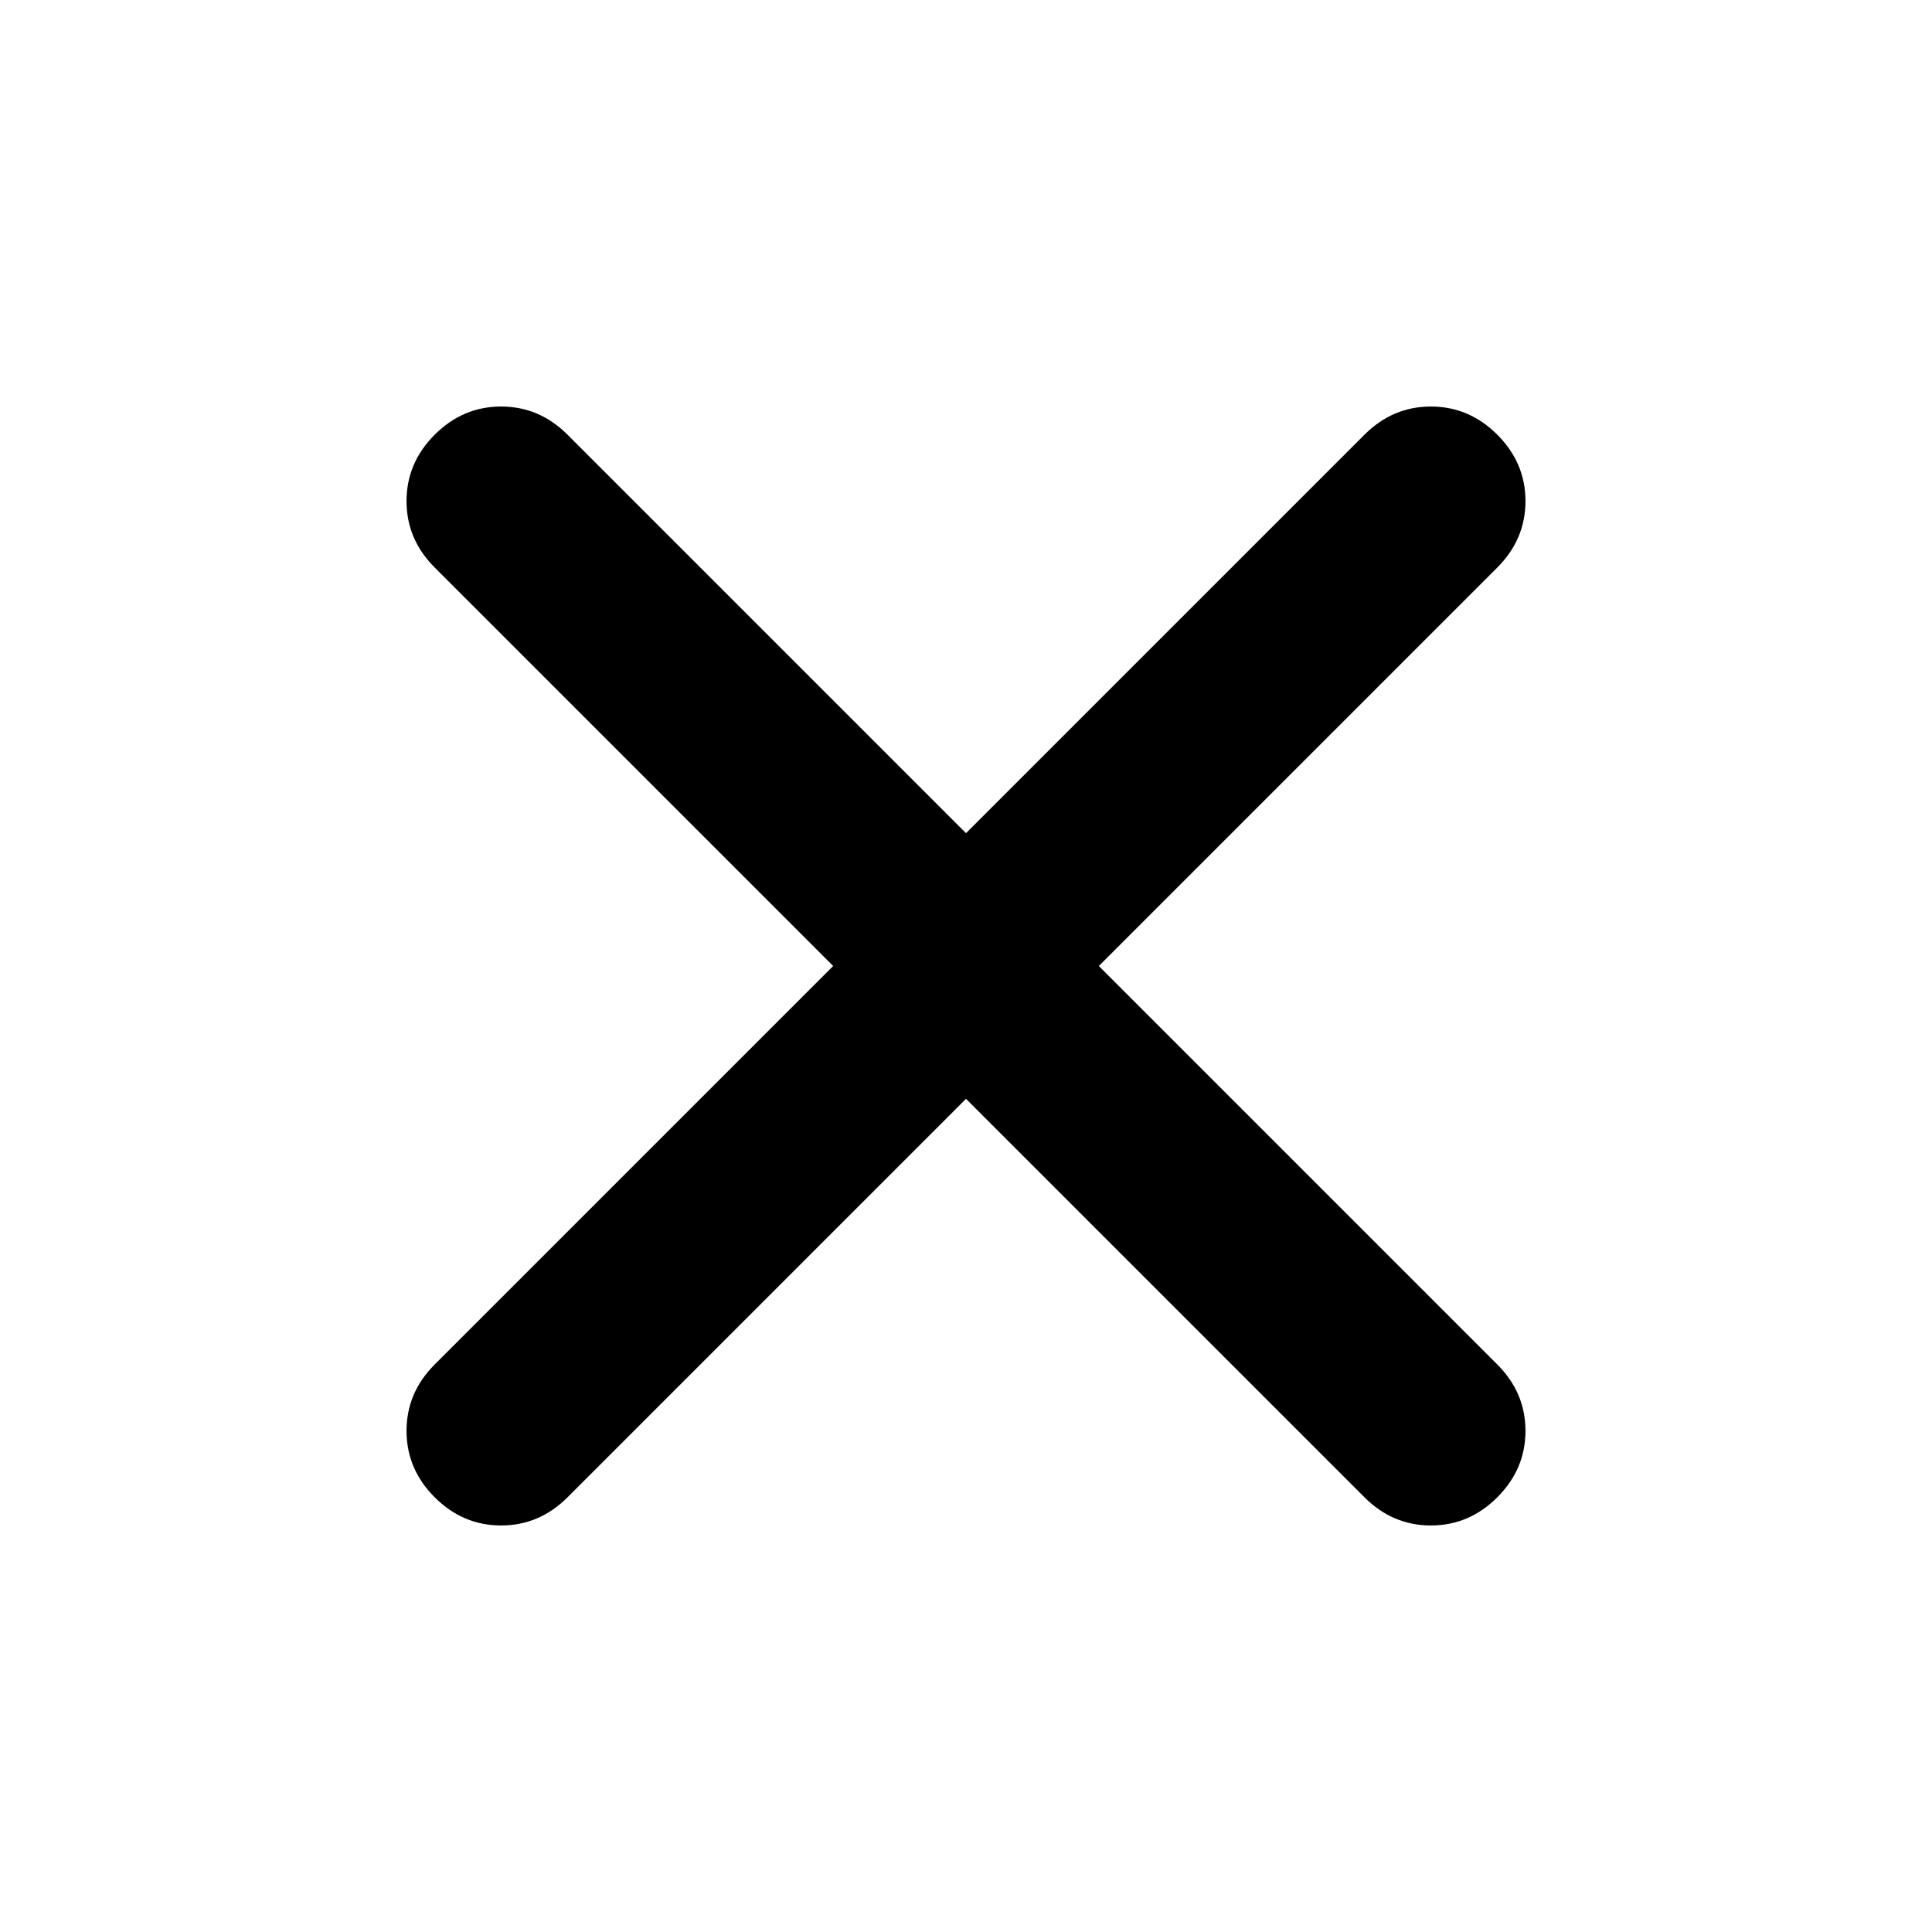
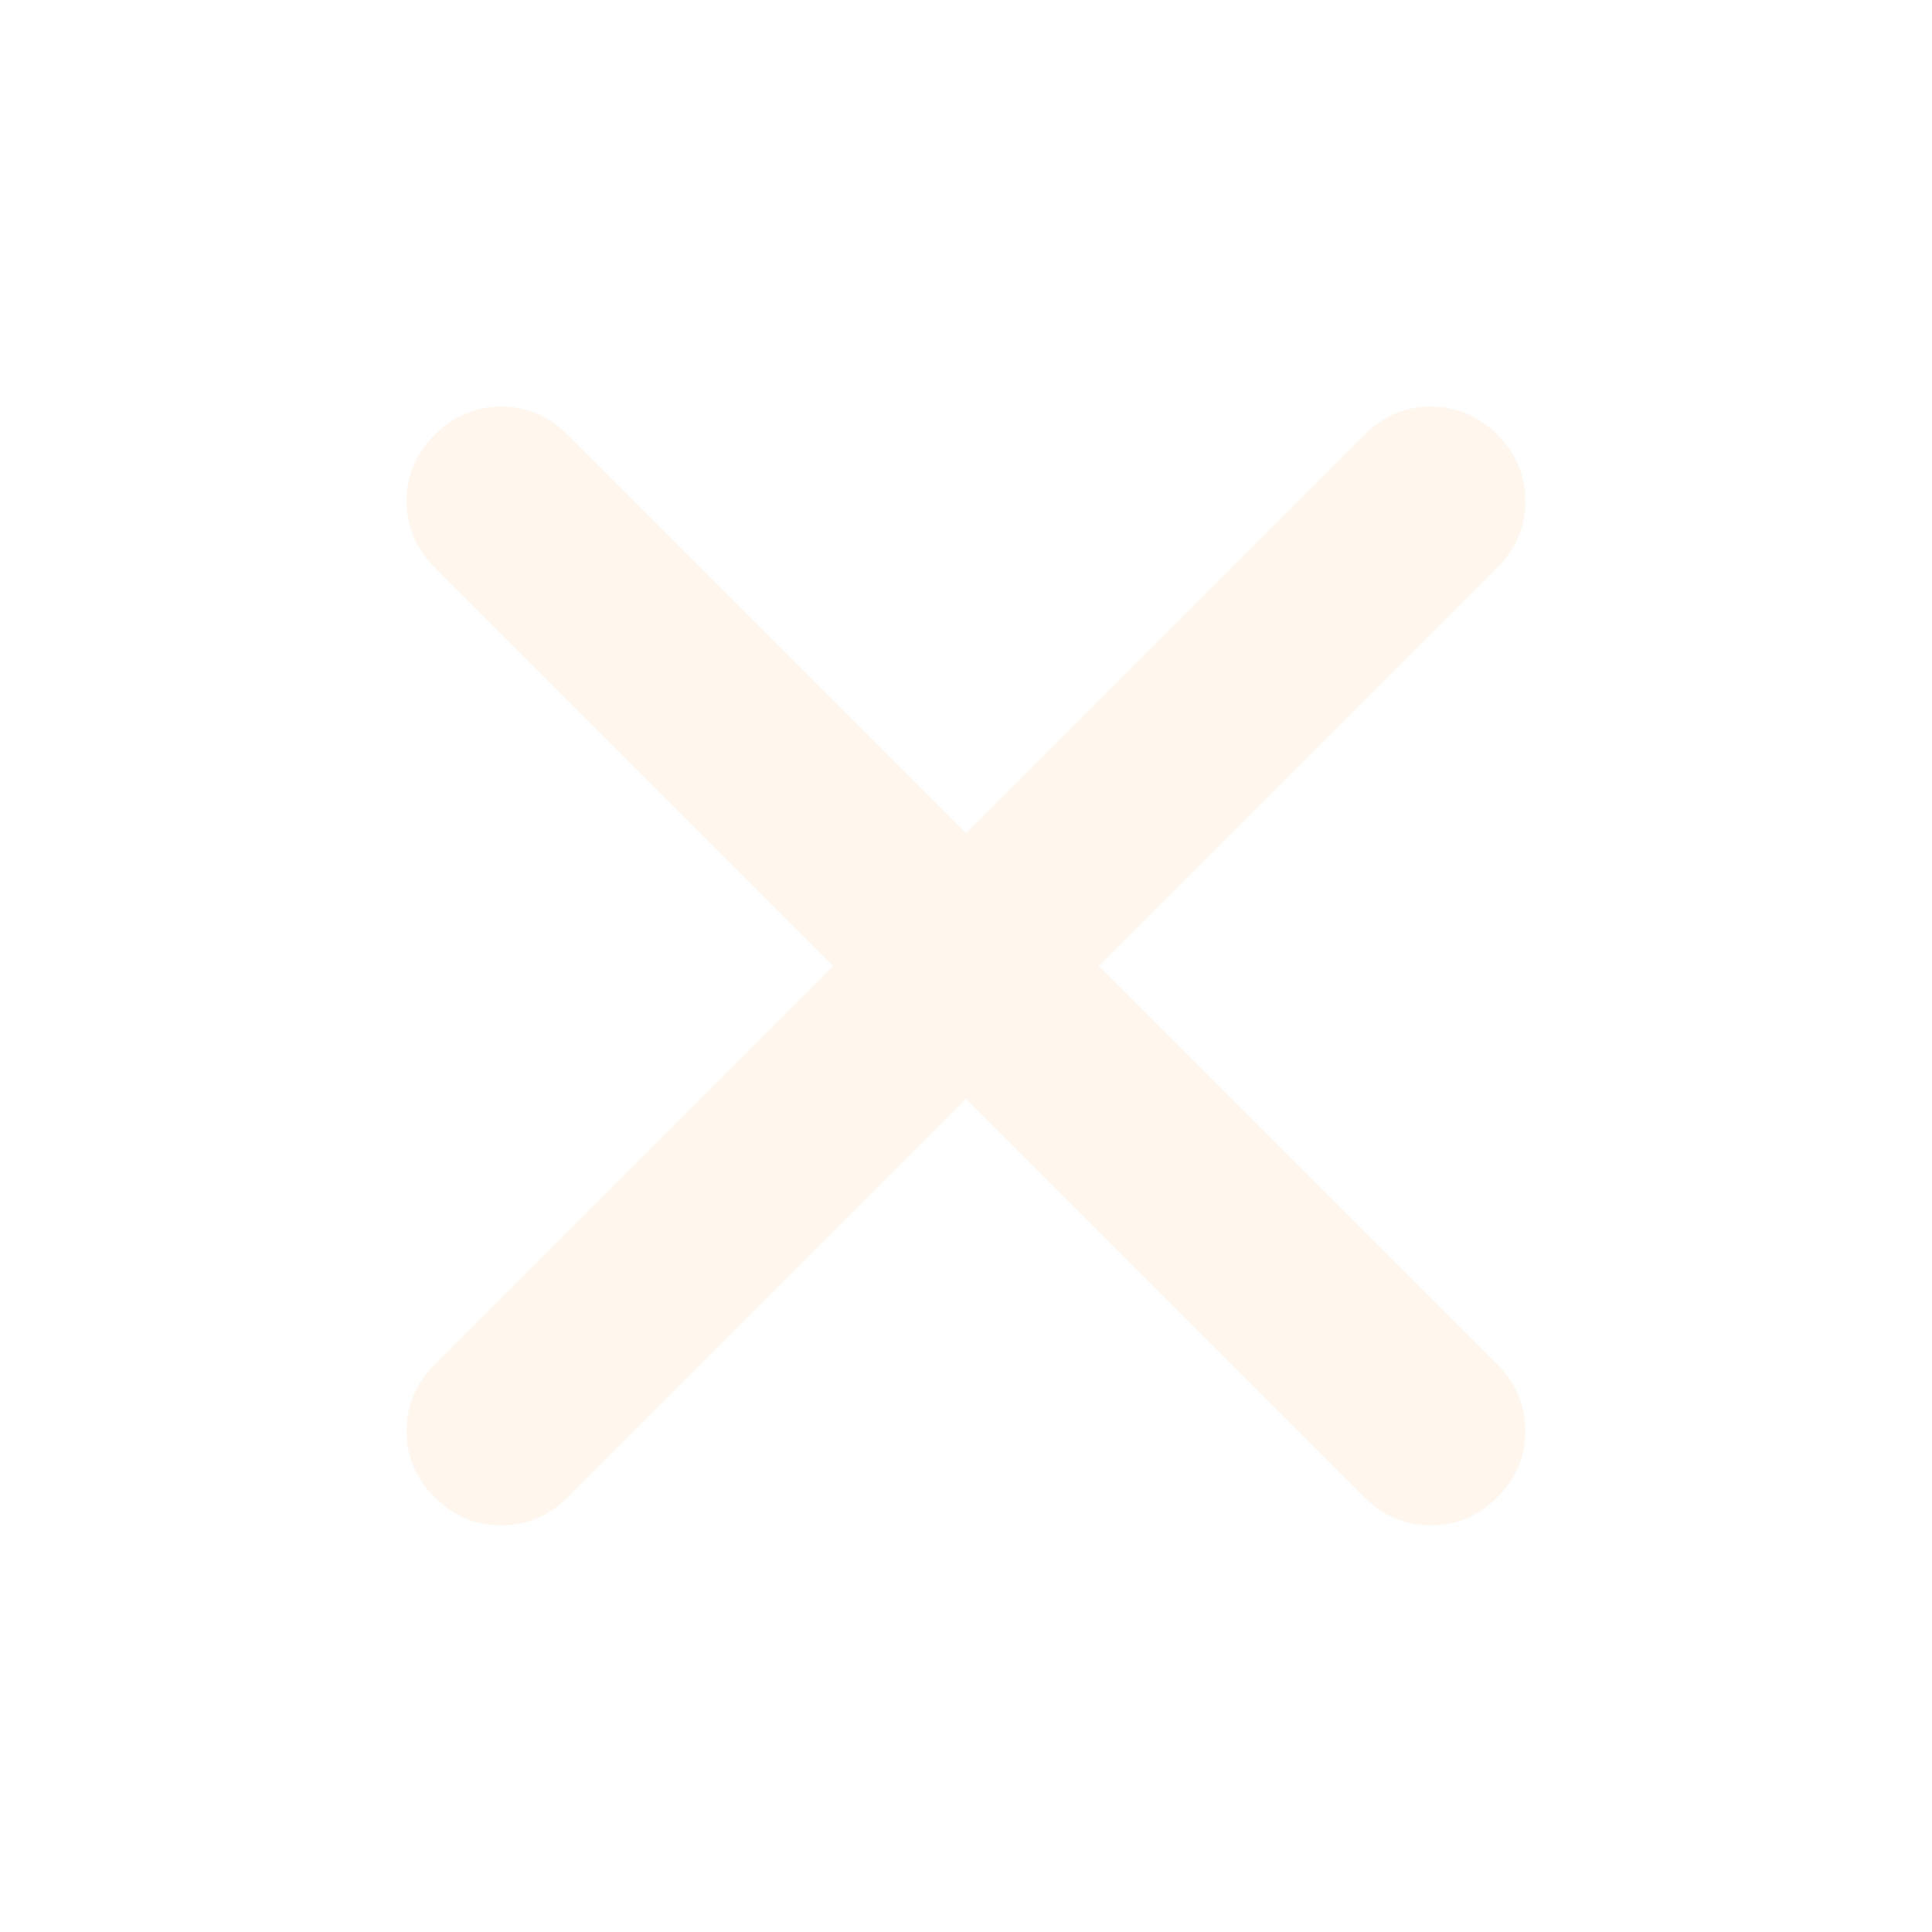
<svg xmlns="http://www.w3.org/2000/svg" height="48" viewBox="0 96 960 960" width="48">
-   <path d="M480 642 282 840q-14 14-33 14t-33-14q-14-14-14-33t14-33l198-198-198-198q-14-14-14-33t14-33q14-14 33-14t33 14l198 198 198-198q14-14 33-14t33 14q14 14 14 33t-14 33L546 576l198 198q14 14 14 33t-14 33q-14 14-33 14t-33-14L480 642Z" />
+   <path d="M480 642 282 840q-14 14-33 14t-33-14q-14-14-14-33t14-33l198-198-198-198q-14-14-14-33t14-33q14-14 33-14t33 14l198 198 198-198q14-14 33-14t33 14q14 14 14 33t-14 33L546 576l198 198q14 14 14 33t-14 33q-14 14-33 14t-33-14L480 642Z" fill="rgb(255 247 237)" />
</svg>
